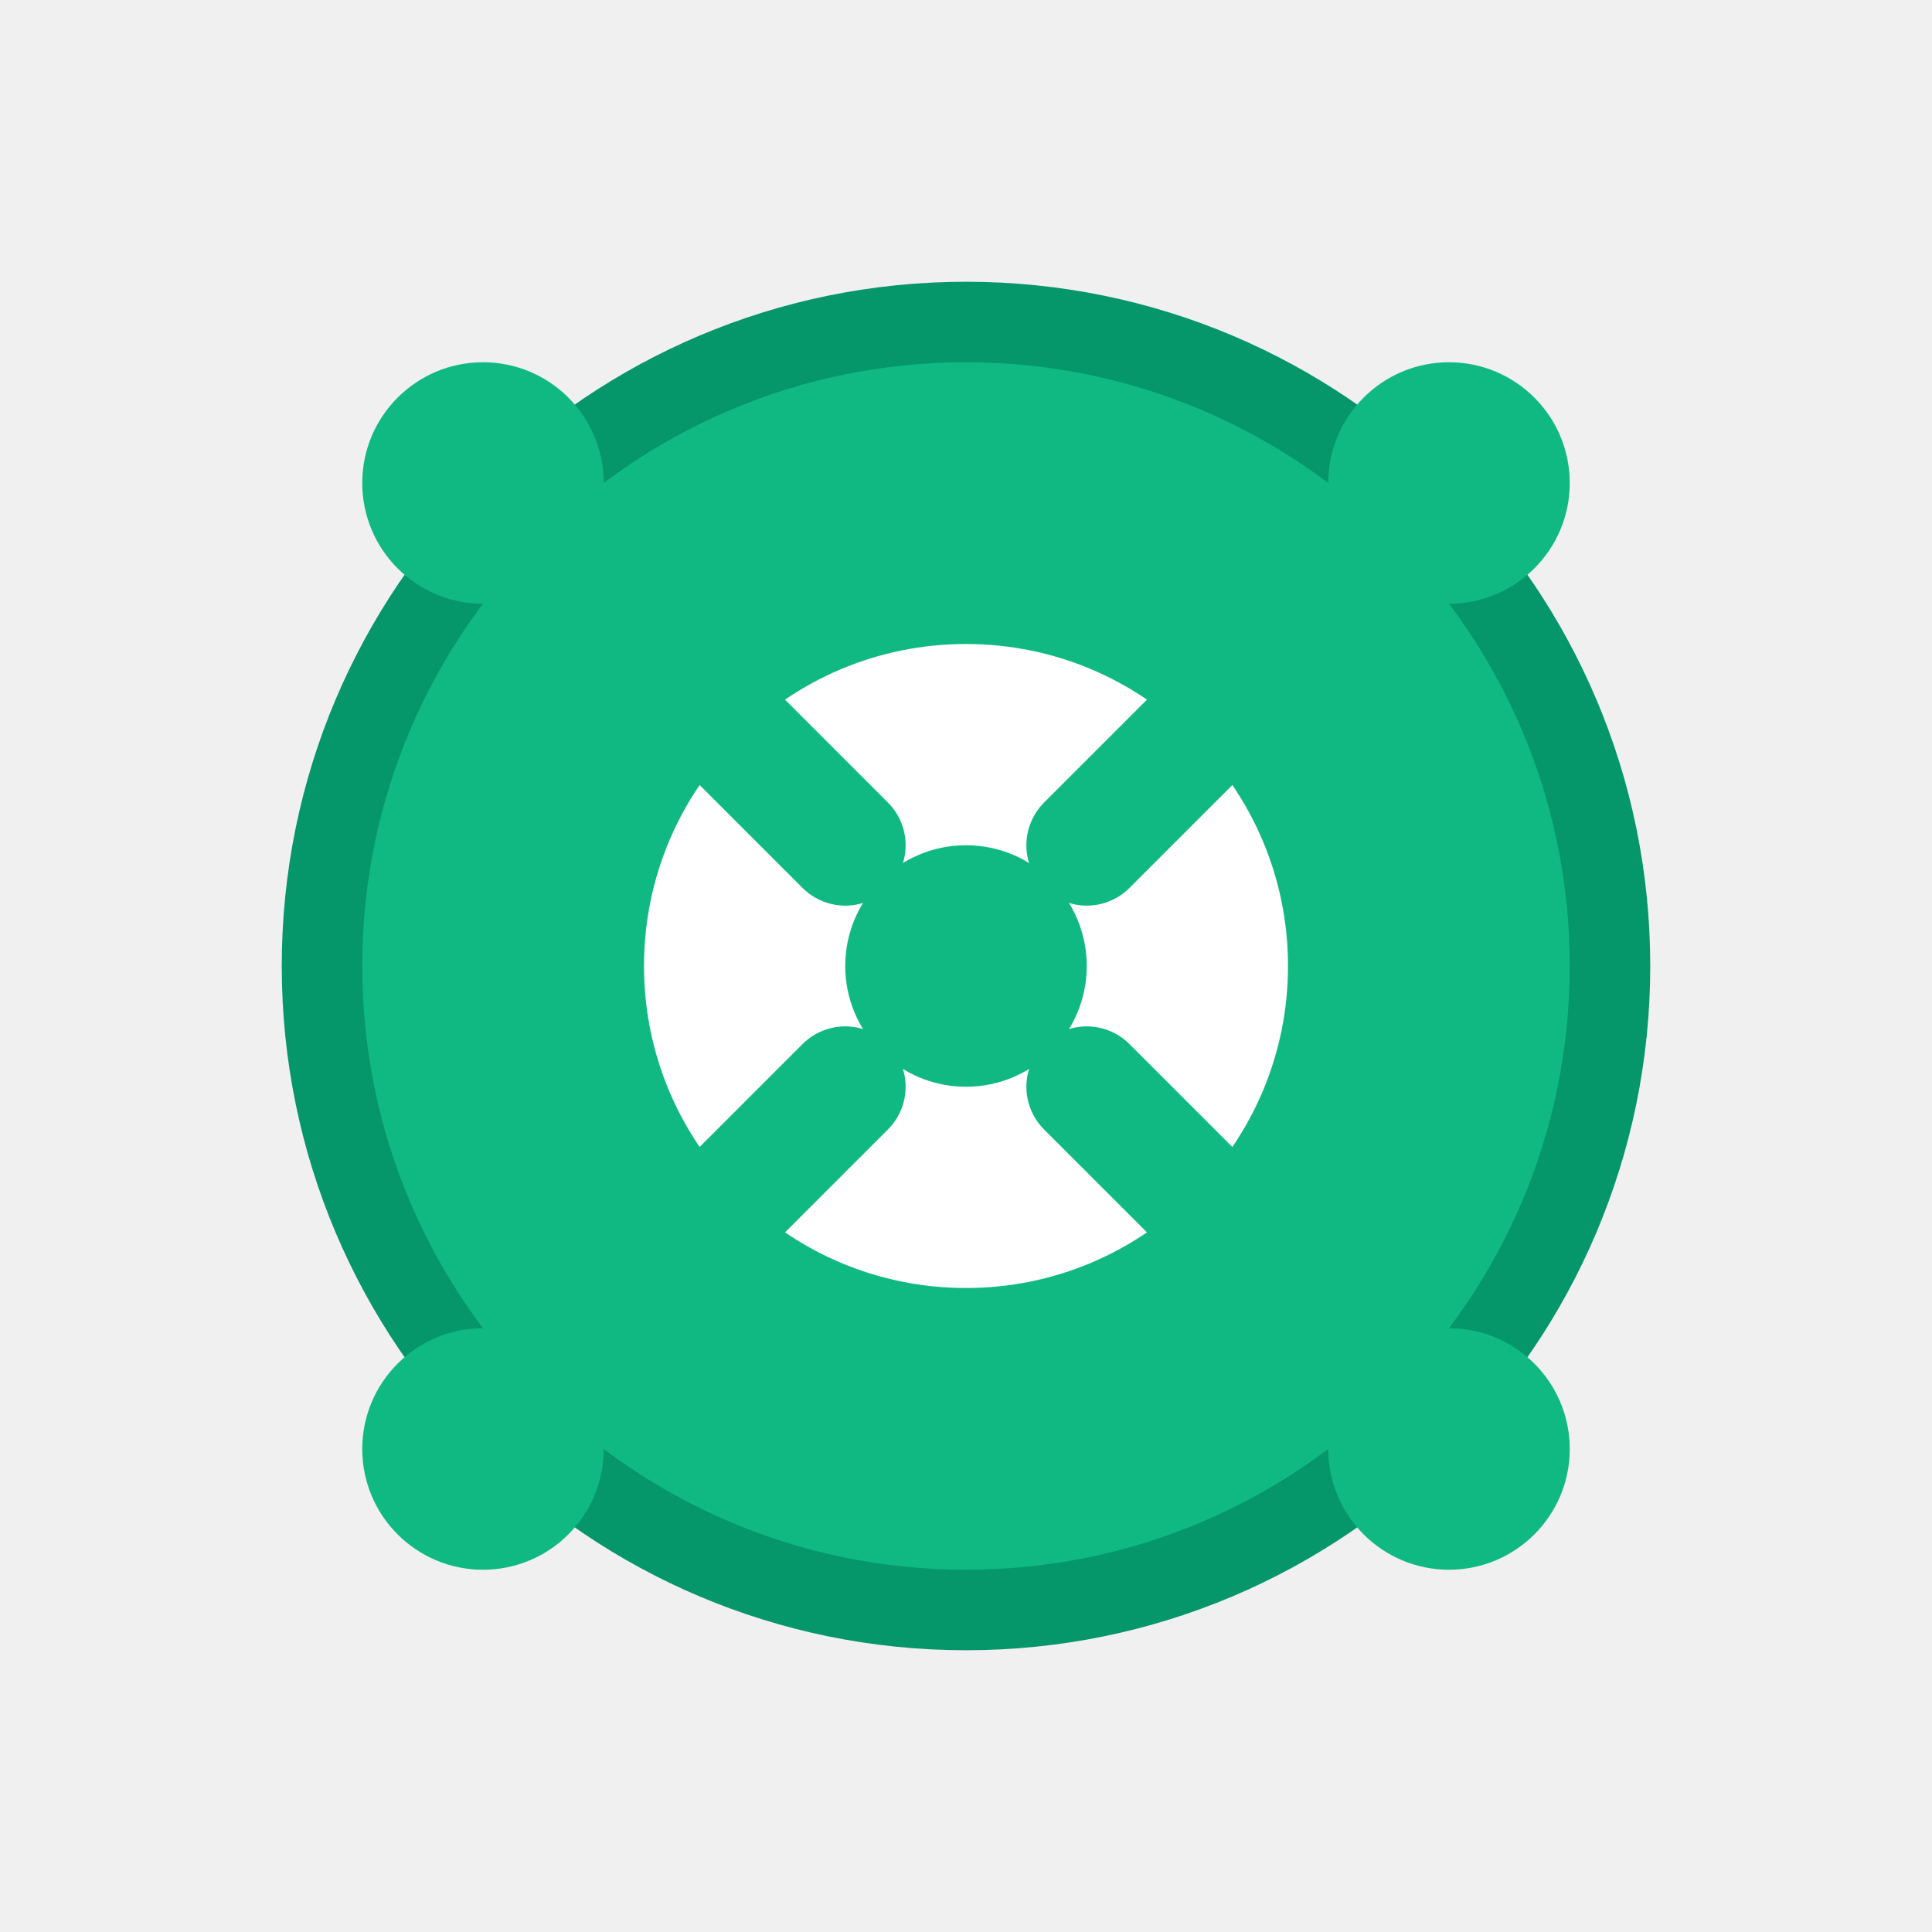
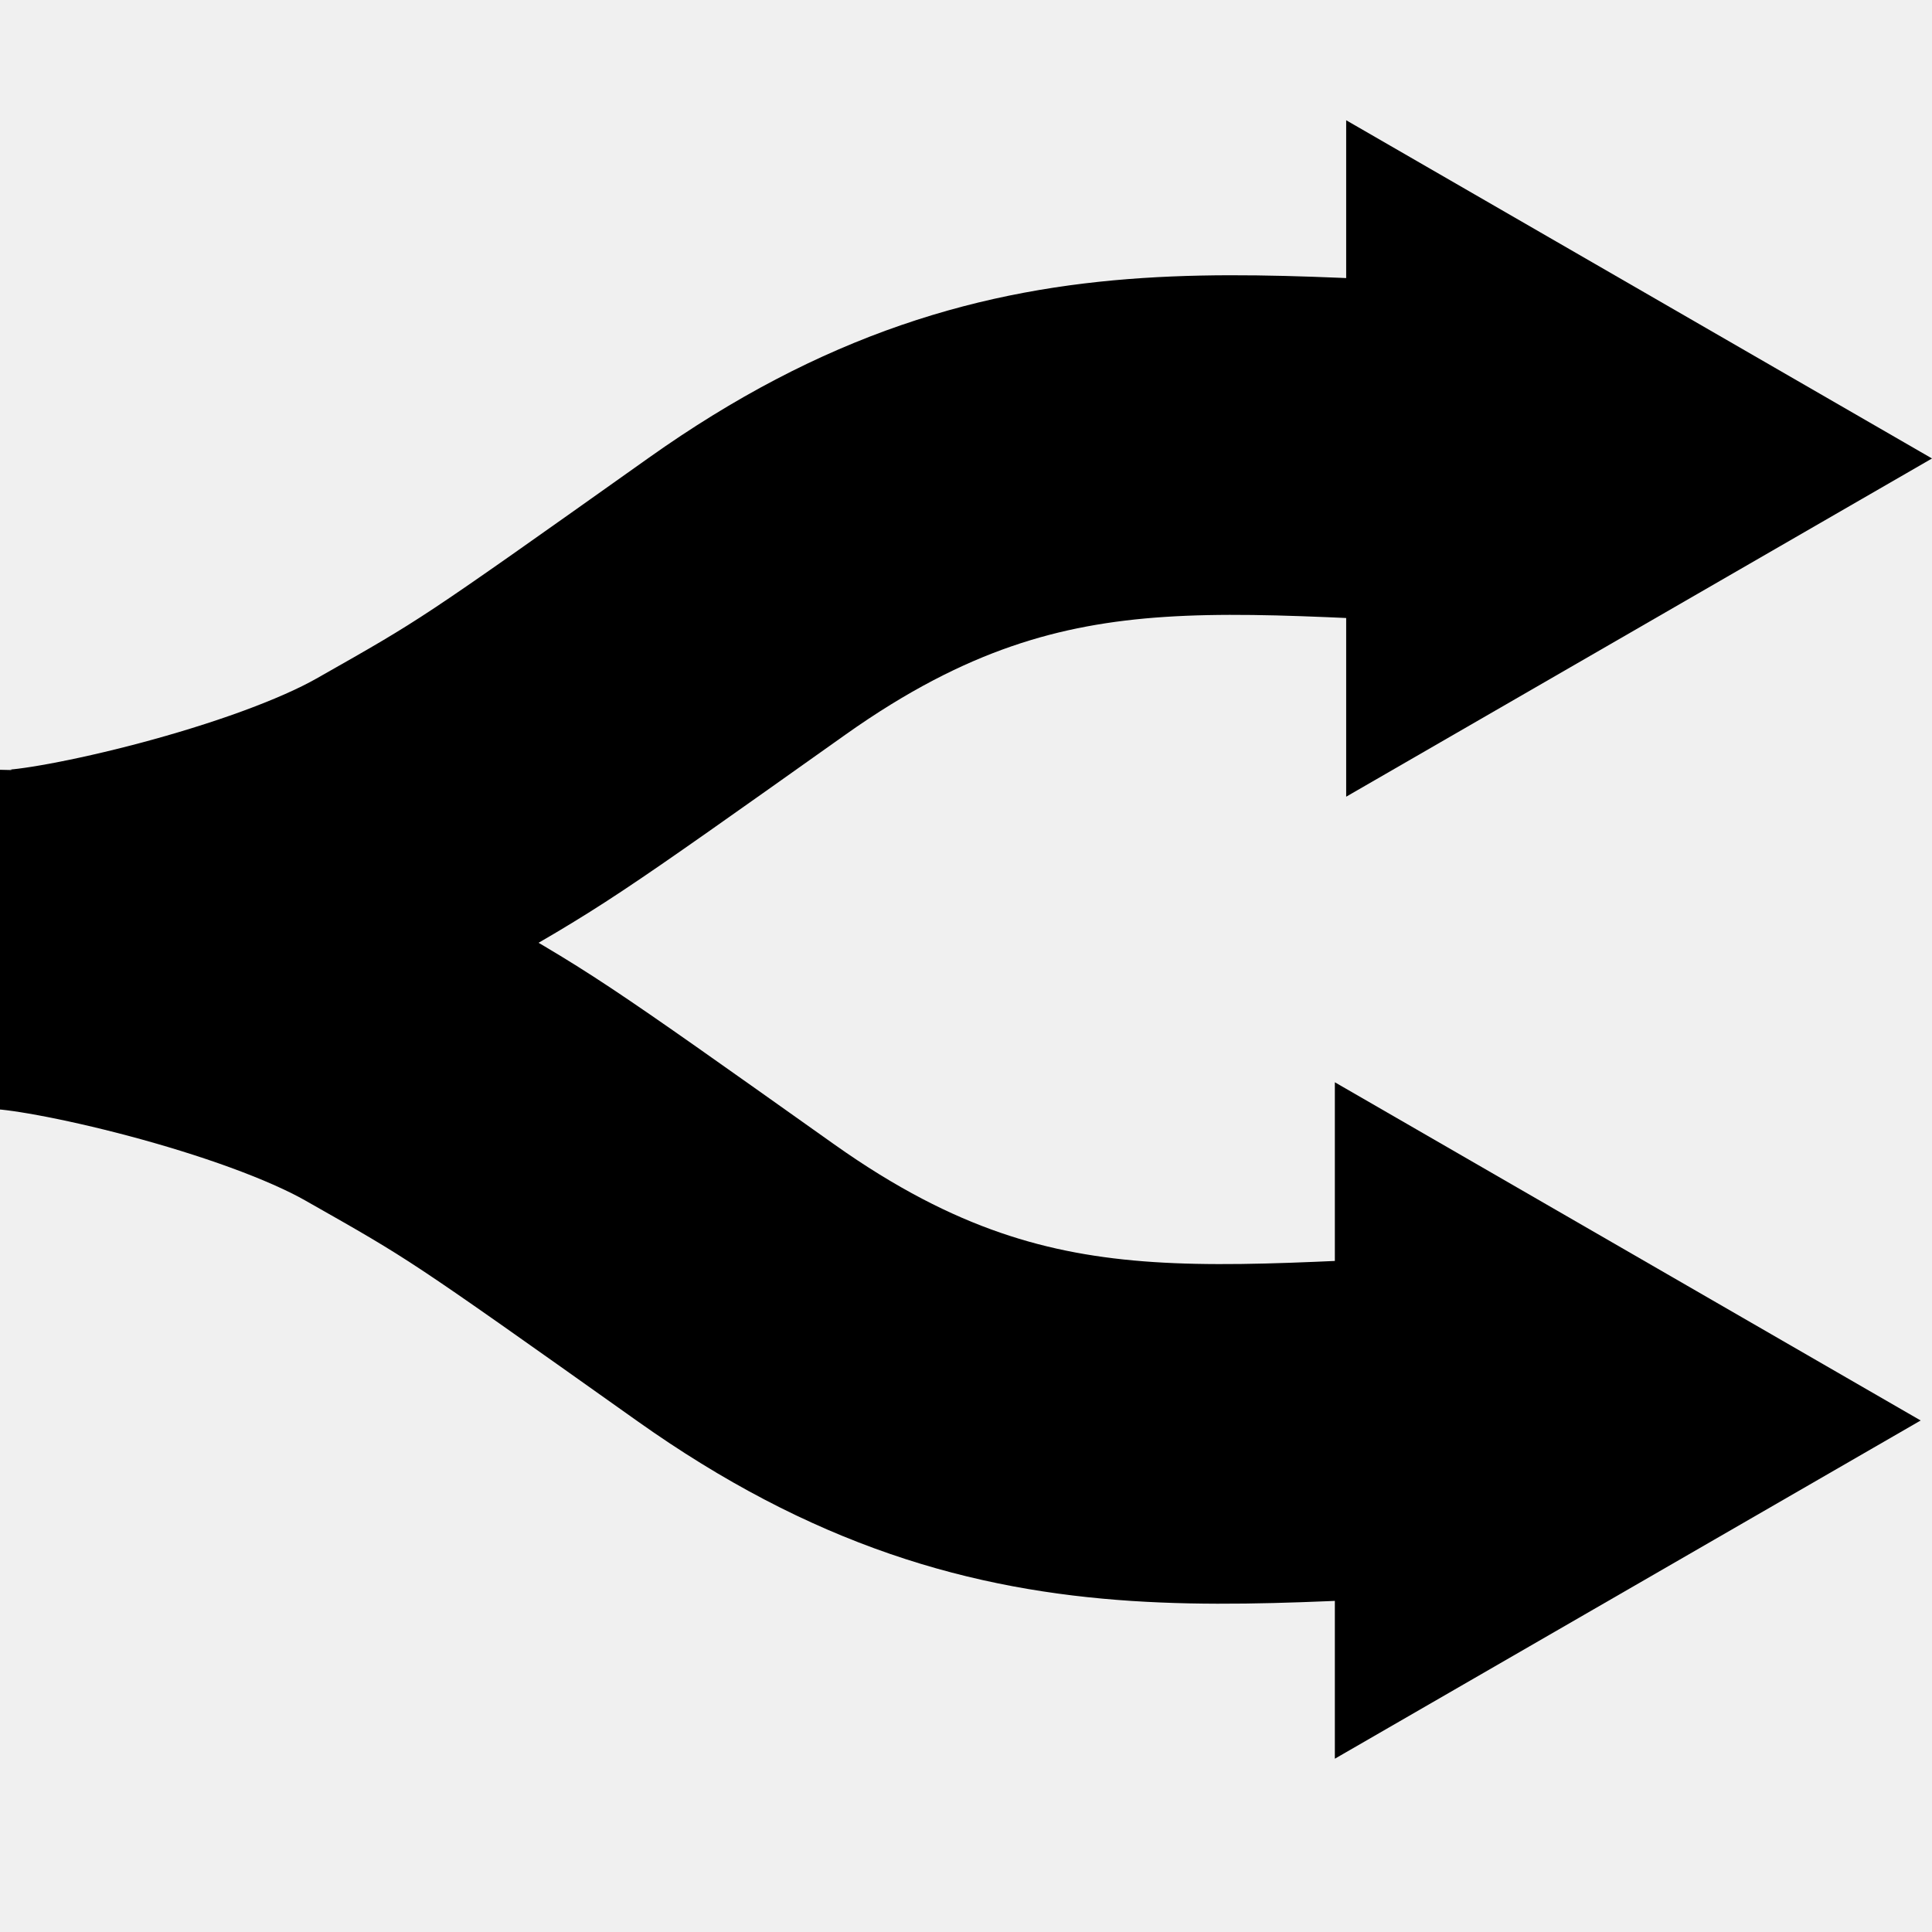
- <svg xmlns="http://www.w3.org/2000/svg" width="24" height="24" viewBox="0 0 24 24" fill="none">
-   <circle cx="12" cy="12" r="8" fill="#10B981" stroke="#059669" stroke-width="1" />
-   <circle cx="12" cy="12" r="4" fill="white" />
-   <circle cx="12" cy="12" r="1.5" fill="#10B981" />
-   <circle cx="6" cy="6" r="1.5" fill="#10B981" />
-   <circle cx="18" cy="6" r="1.5" fill="#10B981" />
-   <circle cx="6" cy="18" r="1.5" fill="#10B981" />
-   <circle cx="18" cy="18" r="1.5" fill="#10B981" />
-   <path d="M8 8L10.5 10.5" stroke="#10B981" stroke-width="1.5" stroke-linecap="round" />
-   <path d="M16 8L13.5 10.5" stroke="#10B981" stroke-width="1.5" stroke-linecap="round" />
-   <path d="M8 16L10.5 13.5" stroke="#10B981" stroke-width="1.5" stroke-linecap="round" />
-   <path d="M16 16L13.5 13.5" stroke="#10B981" stroke-width="1.5" stroke-linecap="round" />
+ <svg xmlns="http://www.w3.org/2000/svg" width="512" height="512" viewBox="0 0 512 512" fill="currentColor" stroke="currentColor">
+   <g clip-path="url(#clip0_205_3)">
+     <path d="M3 248.945C18 248.945 76 236 106 219C136 202 136 202 198 158C276.497 102.293 332 120.945 423 120.945" stroke-width="90" />
+     <path d="M511 121.5L357.25 210.268L357.25 32.732L511 121.5Z" />
+     <path d="M0 249C15 249 73 261.945 103 278.945C133 295.945 133 295.945 195 339.945C273.497 395.652 329 377 420 377" stroke-width="90" />
+     <path d="M508 376.445L354.25 287.678L354.25 465.213L508 376.445Z" />
+   </g>
</svg>
